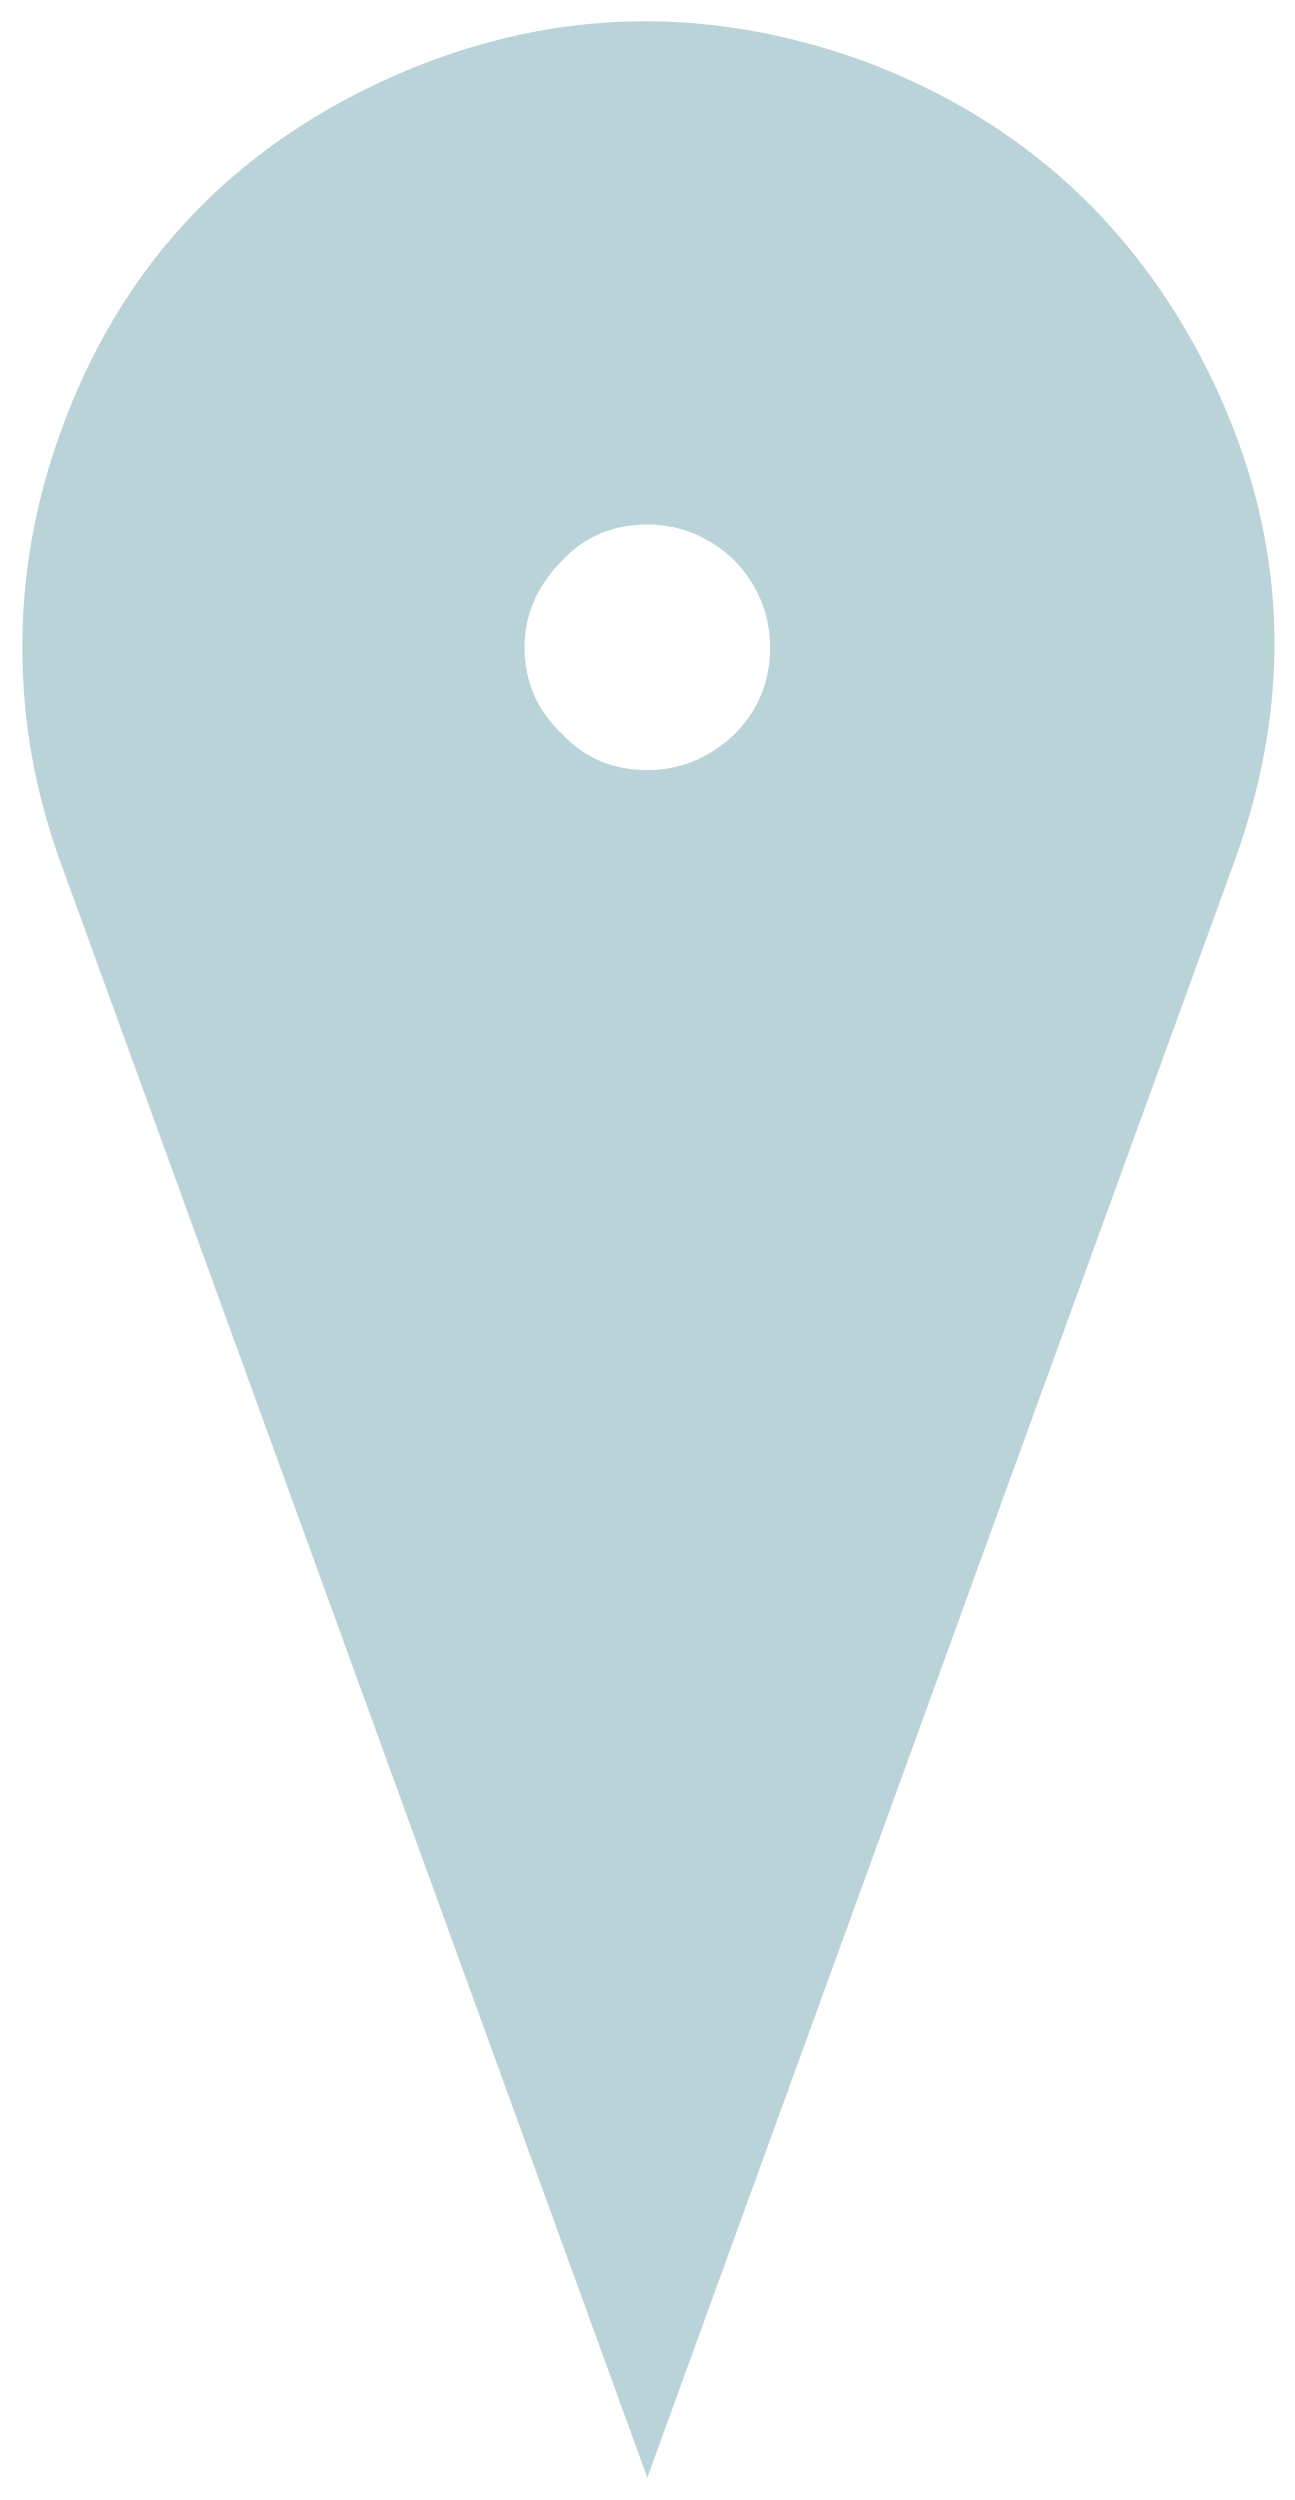
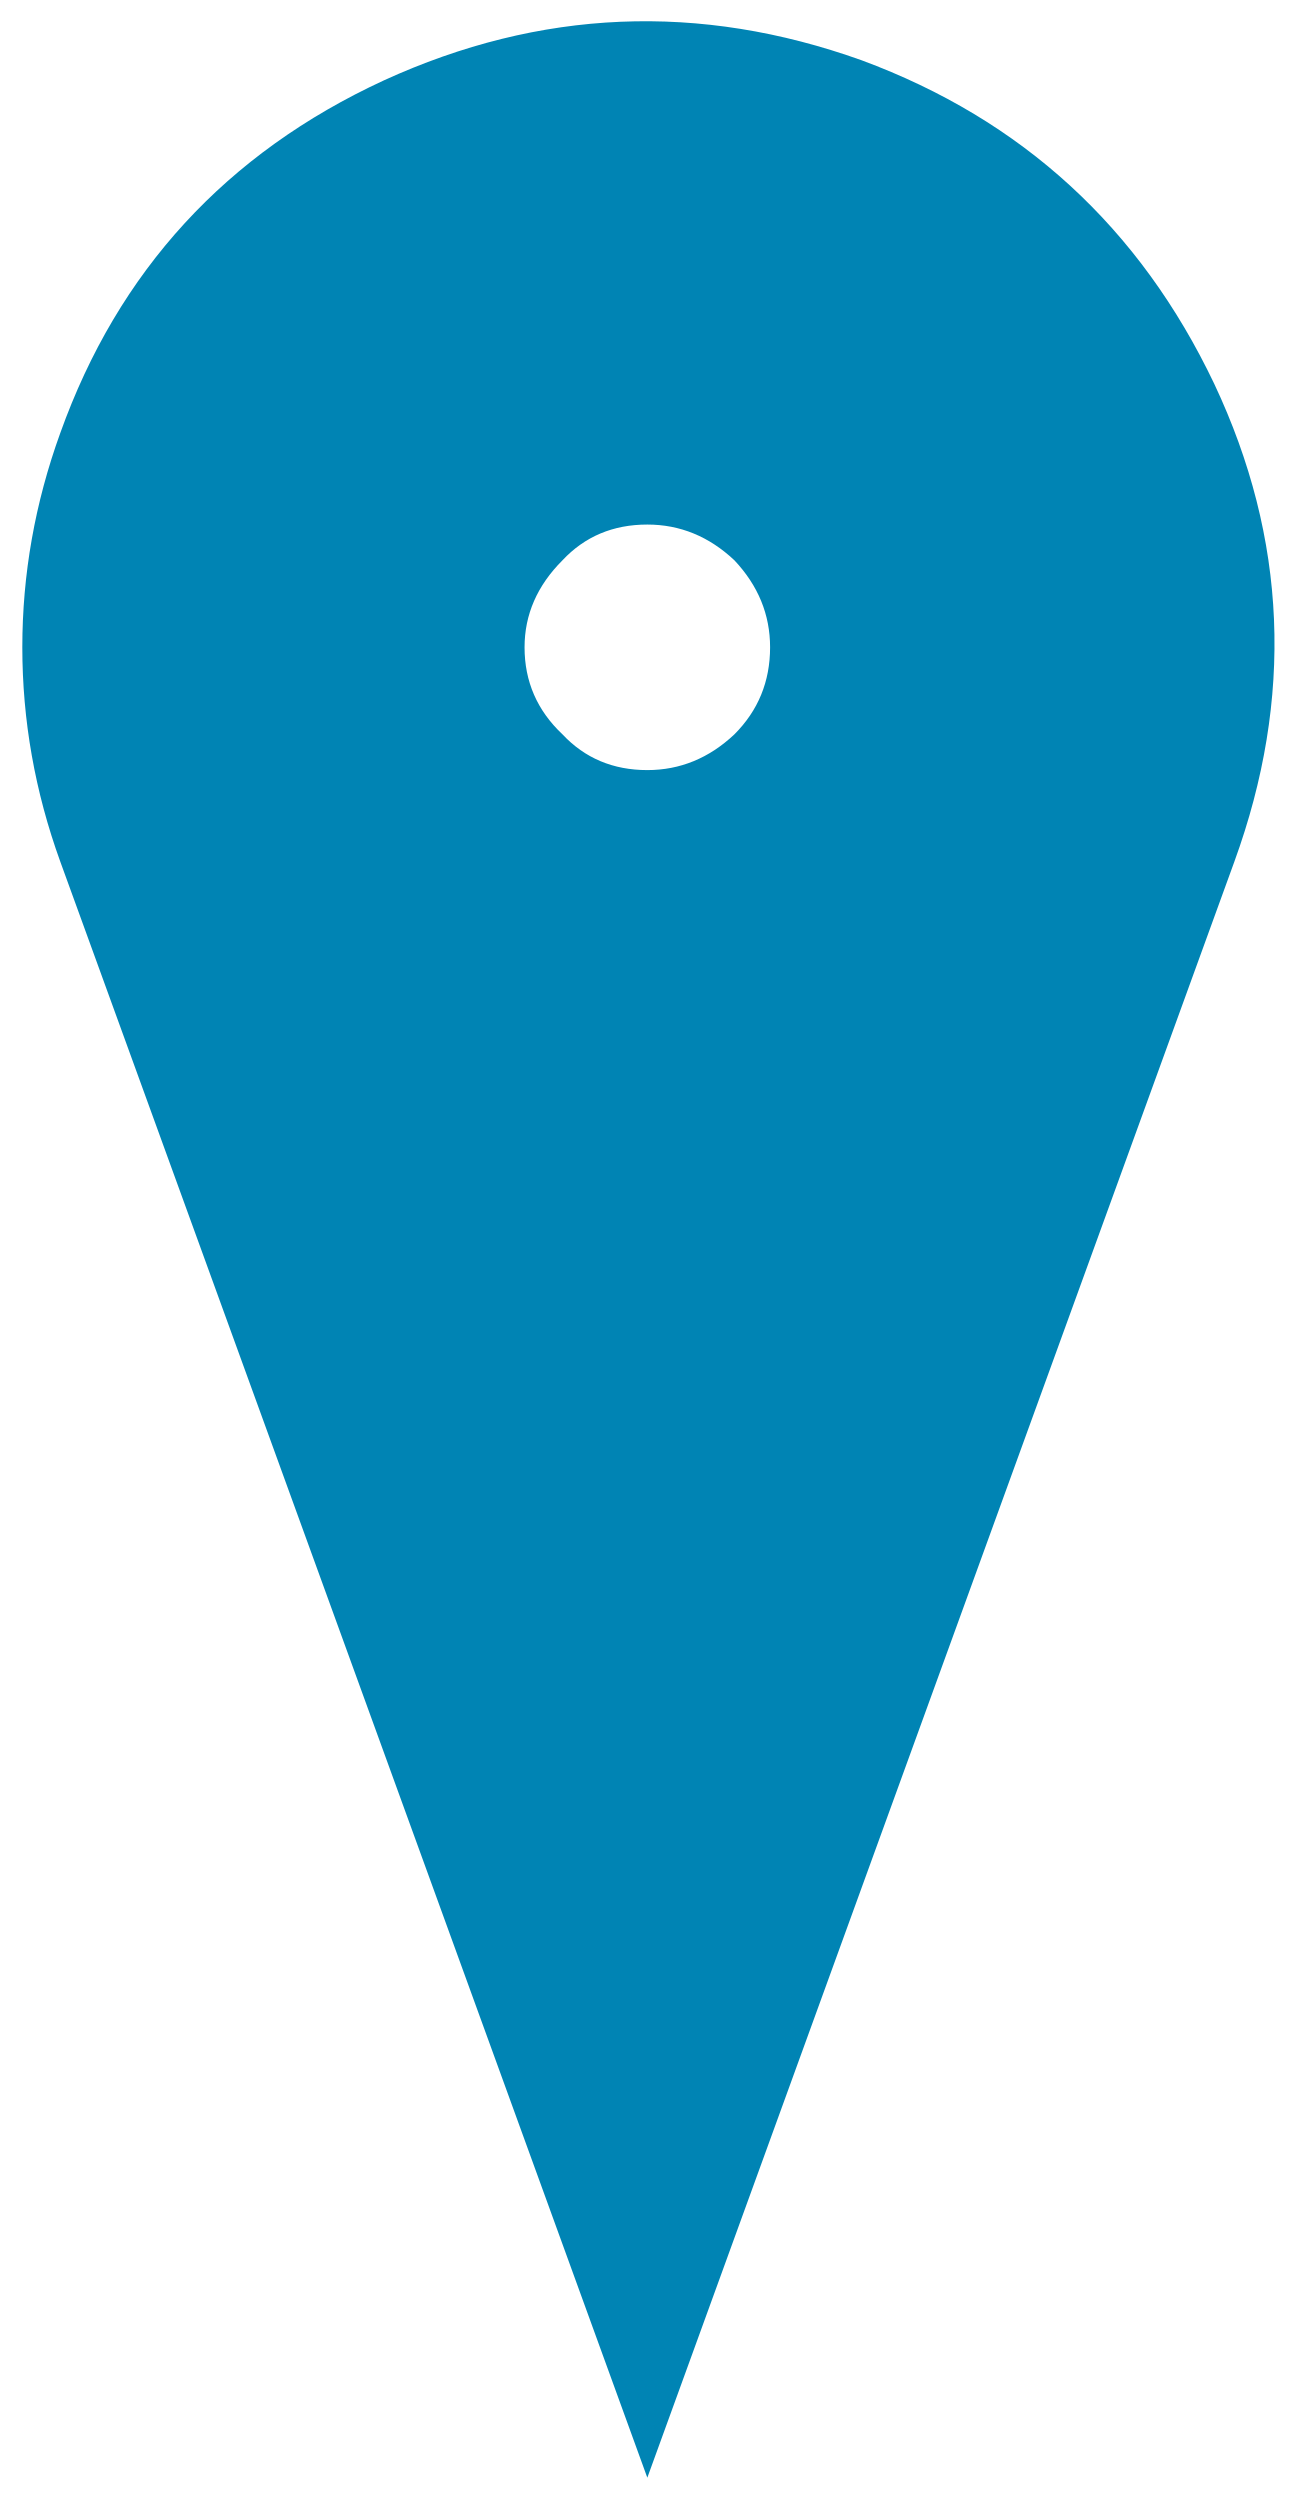
<svg xmlns="http://www.w3.org/2000/svg" id="Scene_1" image-rendering="auto" baseProfile="basic" version="1.1" x="0px" y="0px" width="29" height="56" viewBox="0 0 29 56">
  <g id="Scene 1_0.0">
-     <path fill="#b9d3d9" d="M27.65,19.3Q29.65,13.8 27.2,8.6 24.7,3.35 19.3,1.35 13.85,-0.6 8.6,1.8 3.3,4.25 1.35,9.7 0.5,12.05 0.5,14.5 0.5,16.95 1.35,19.3L14.5,55.5 27.65,19.3 M17.25,14.5Q17.25,15.65 16.45,16.45 15.6,17.25 14.5,17.25 13.35,17.25 12.6,16.45 11.75,15.65 11.75,14.5 11.75,13.4 12.6,12.55 13.35,11.75 14.5,11.75 15.6,11.75 16.45,12.55 17.25,13.4 17.25,14.5" />
+     <path fill="#0084b4" d="M27.65,19.3Q29.65,13.8 27.2,8.6 24.7,3.35 19.3,1.35 13.85,-0.6 8.6,1.8 3.3,4.25 1.35,9.7 0.5,12.05 0.5,14.5 0.5,16.95 1.35,19.3L14.5,55.5 27.65,19.3 M17.25,14.5Q17.25,15.65 16.45,16.45 15.6,17.25 14.5,17.25 13.35,17.25 12.6,16.45 11.75,15.65 11.75,14.5 11.75,13.4 12.6,12.55 13.35,11.75 14.5,11.75 15.6,11.75 16.45,12.55 17.25,13.4 17.25,14.5" />
  </g>
  <defs />
</svg>
